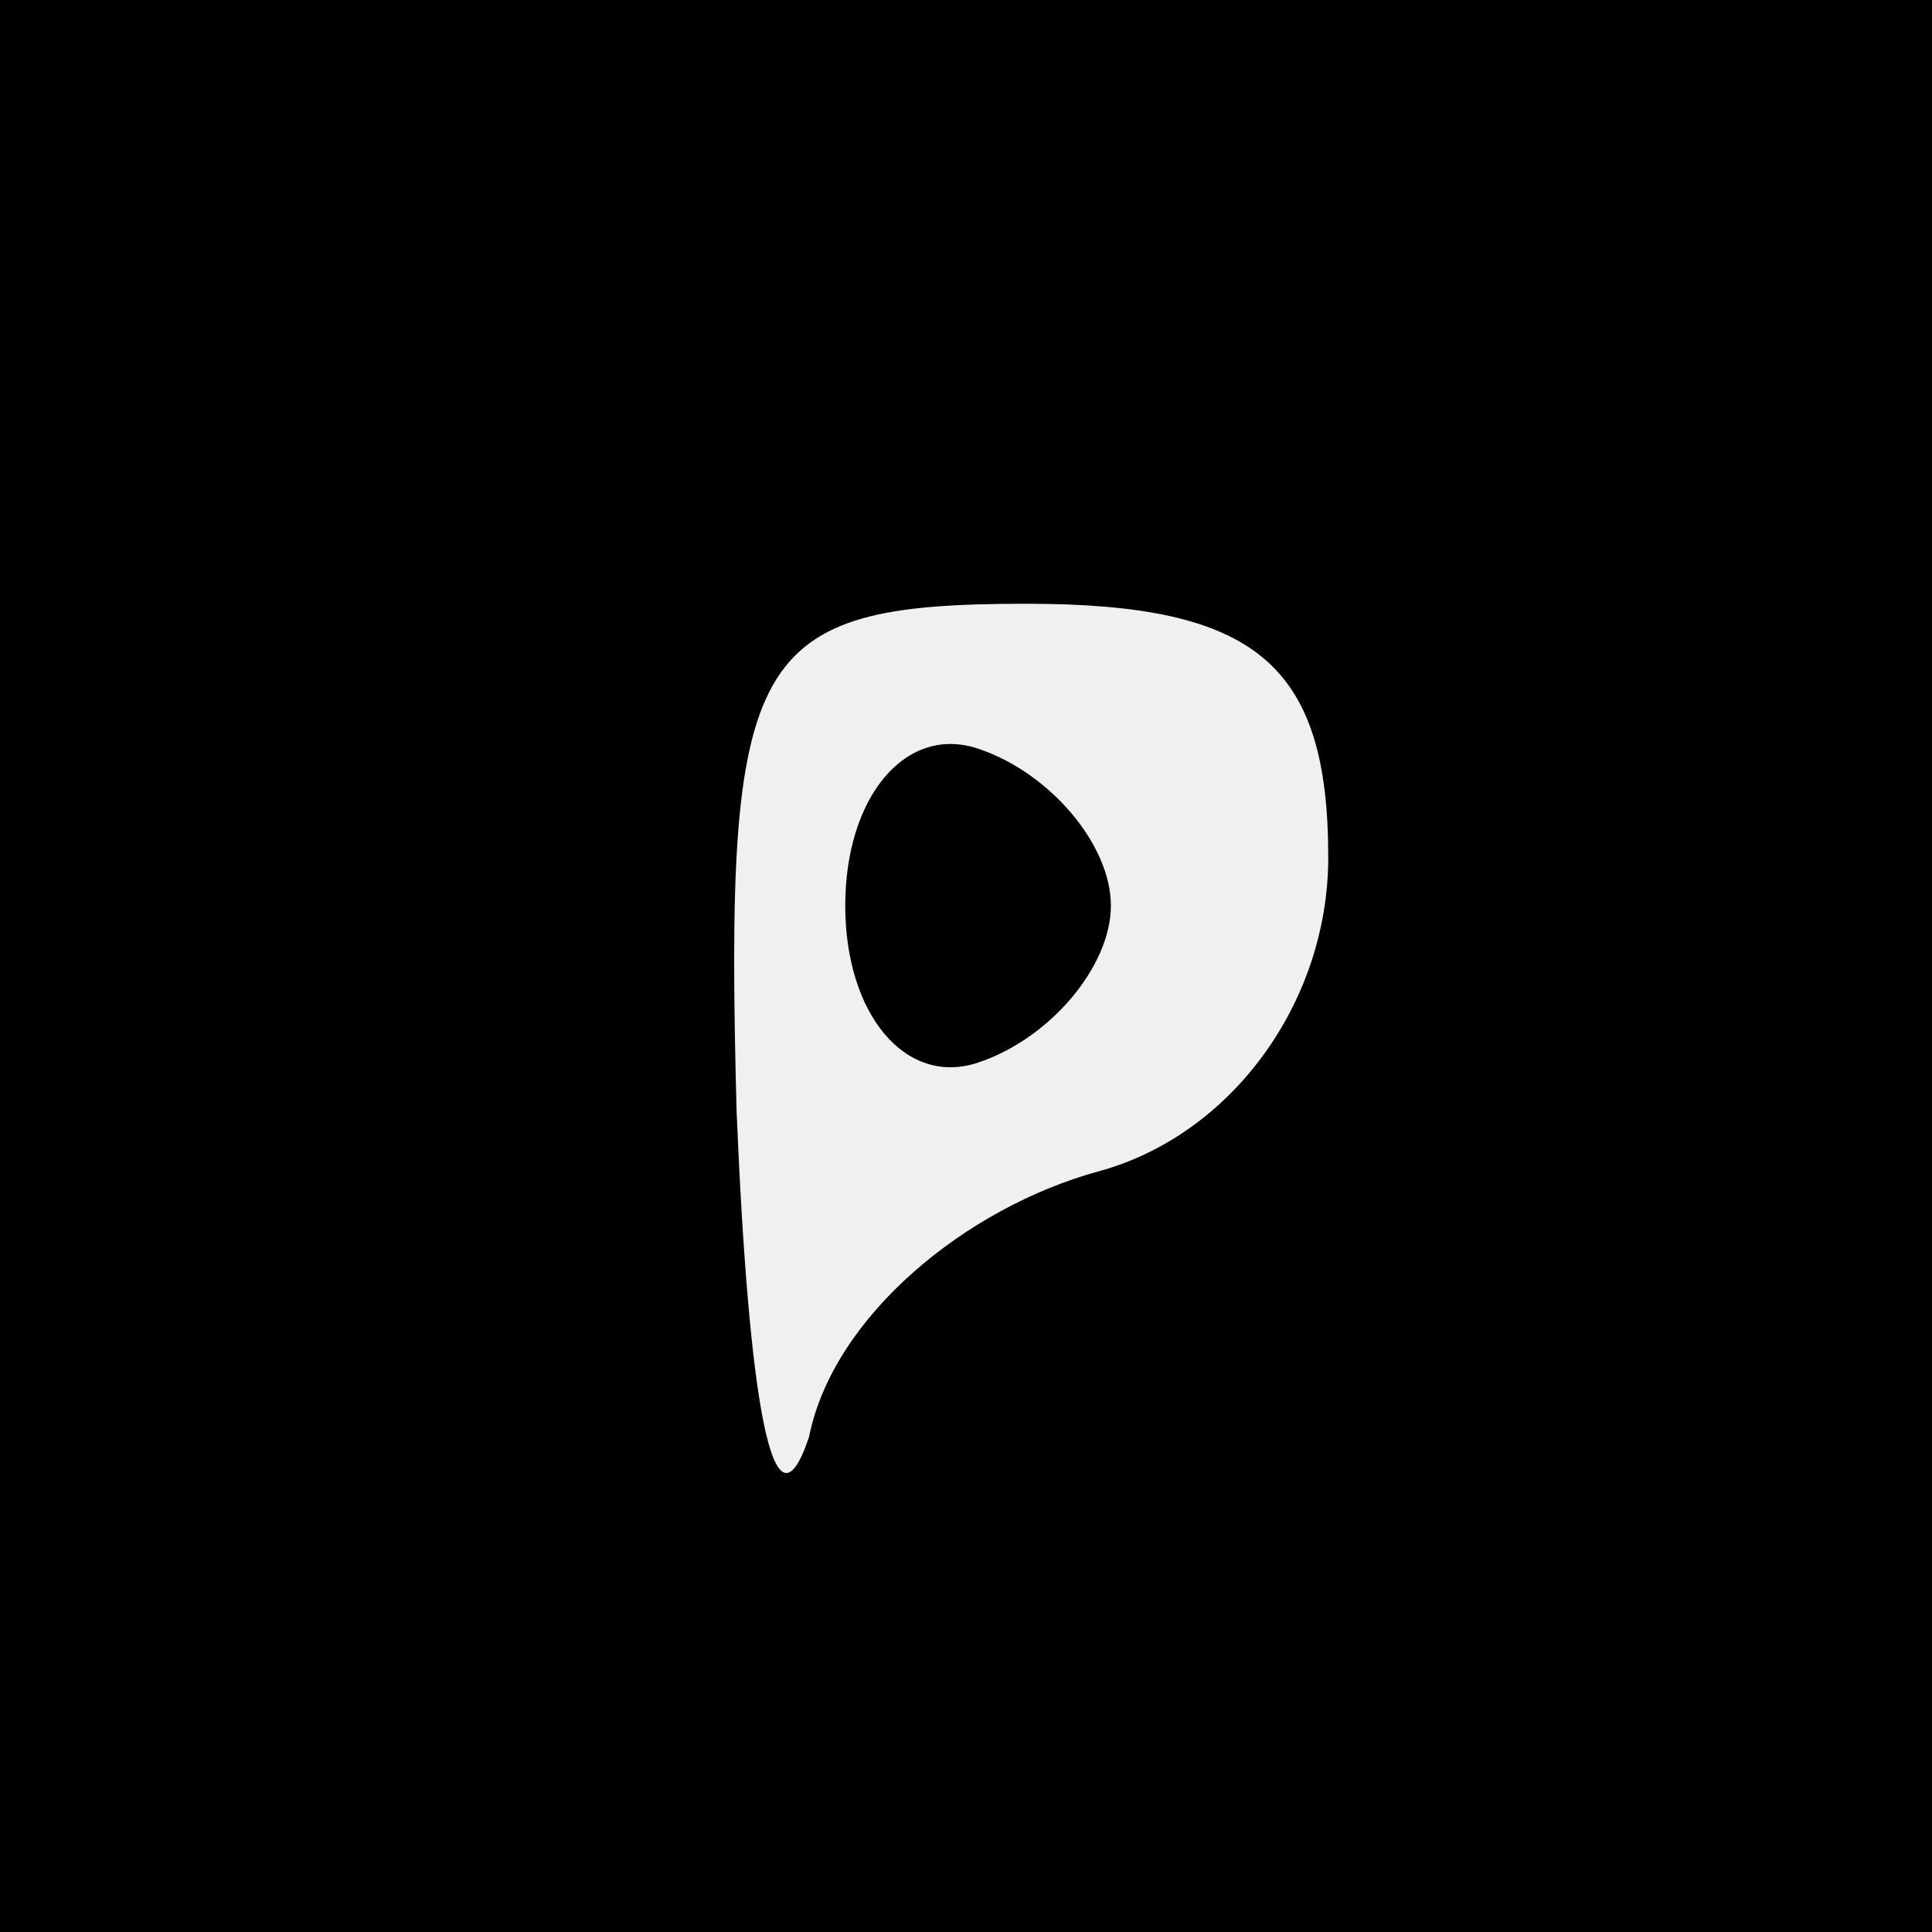
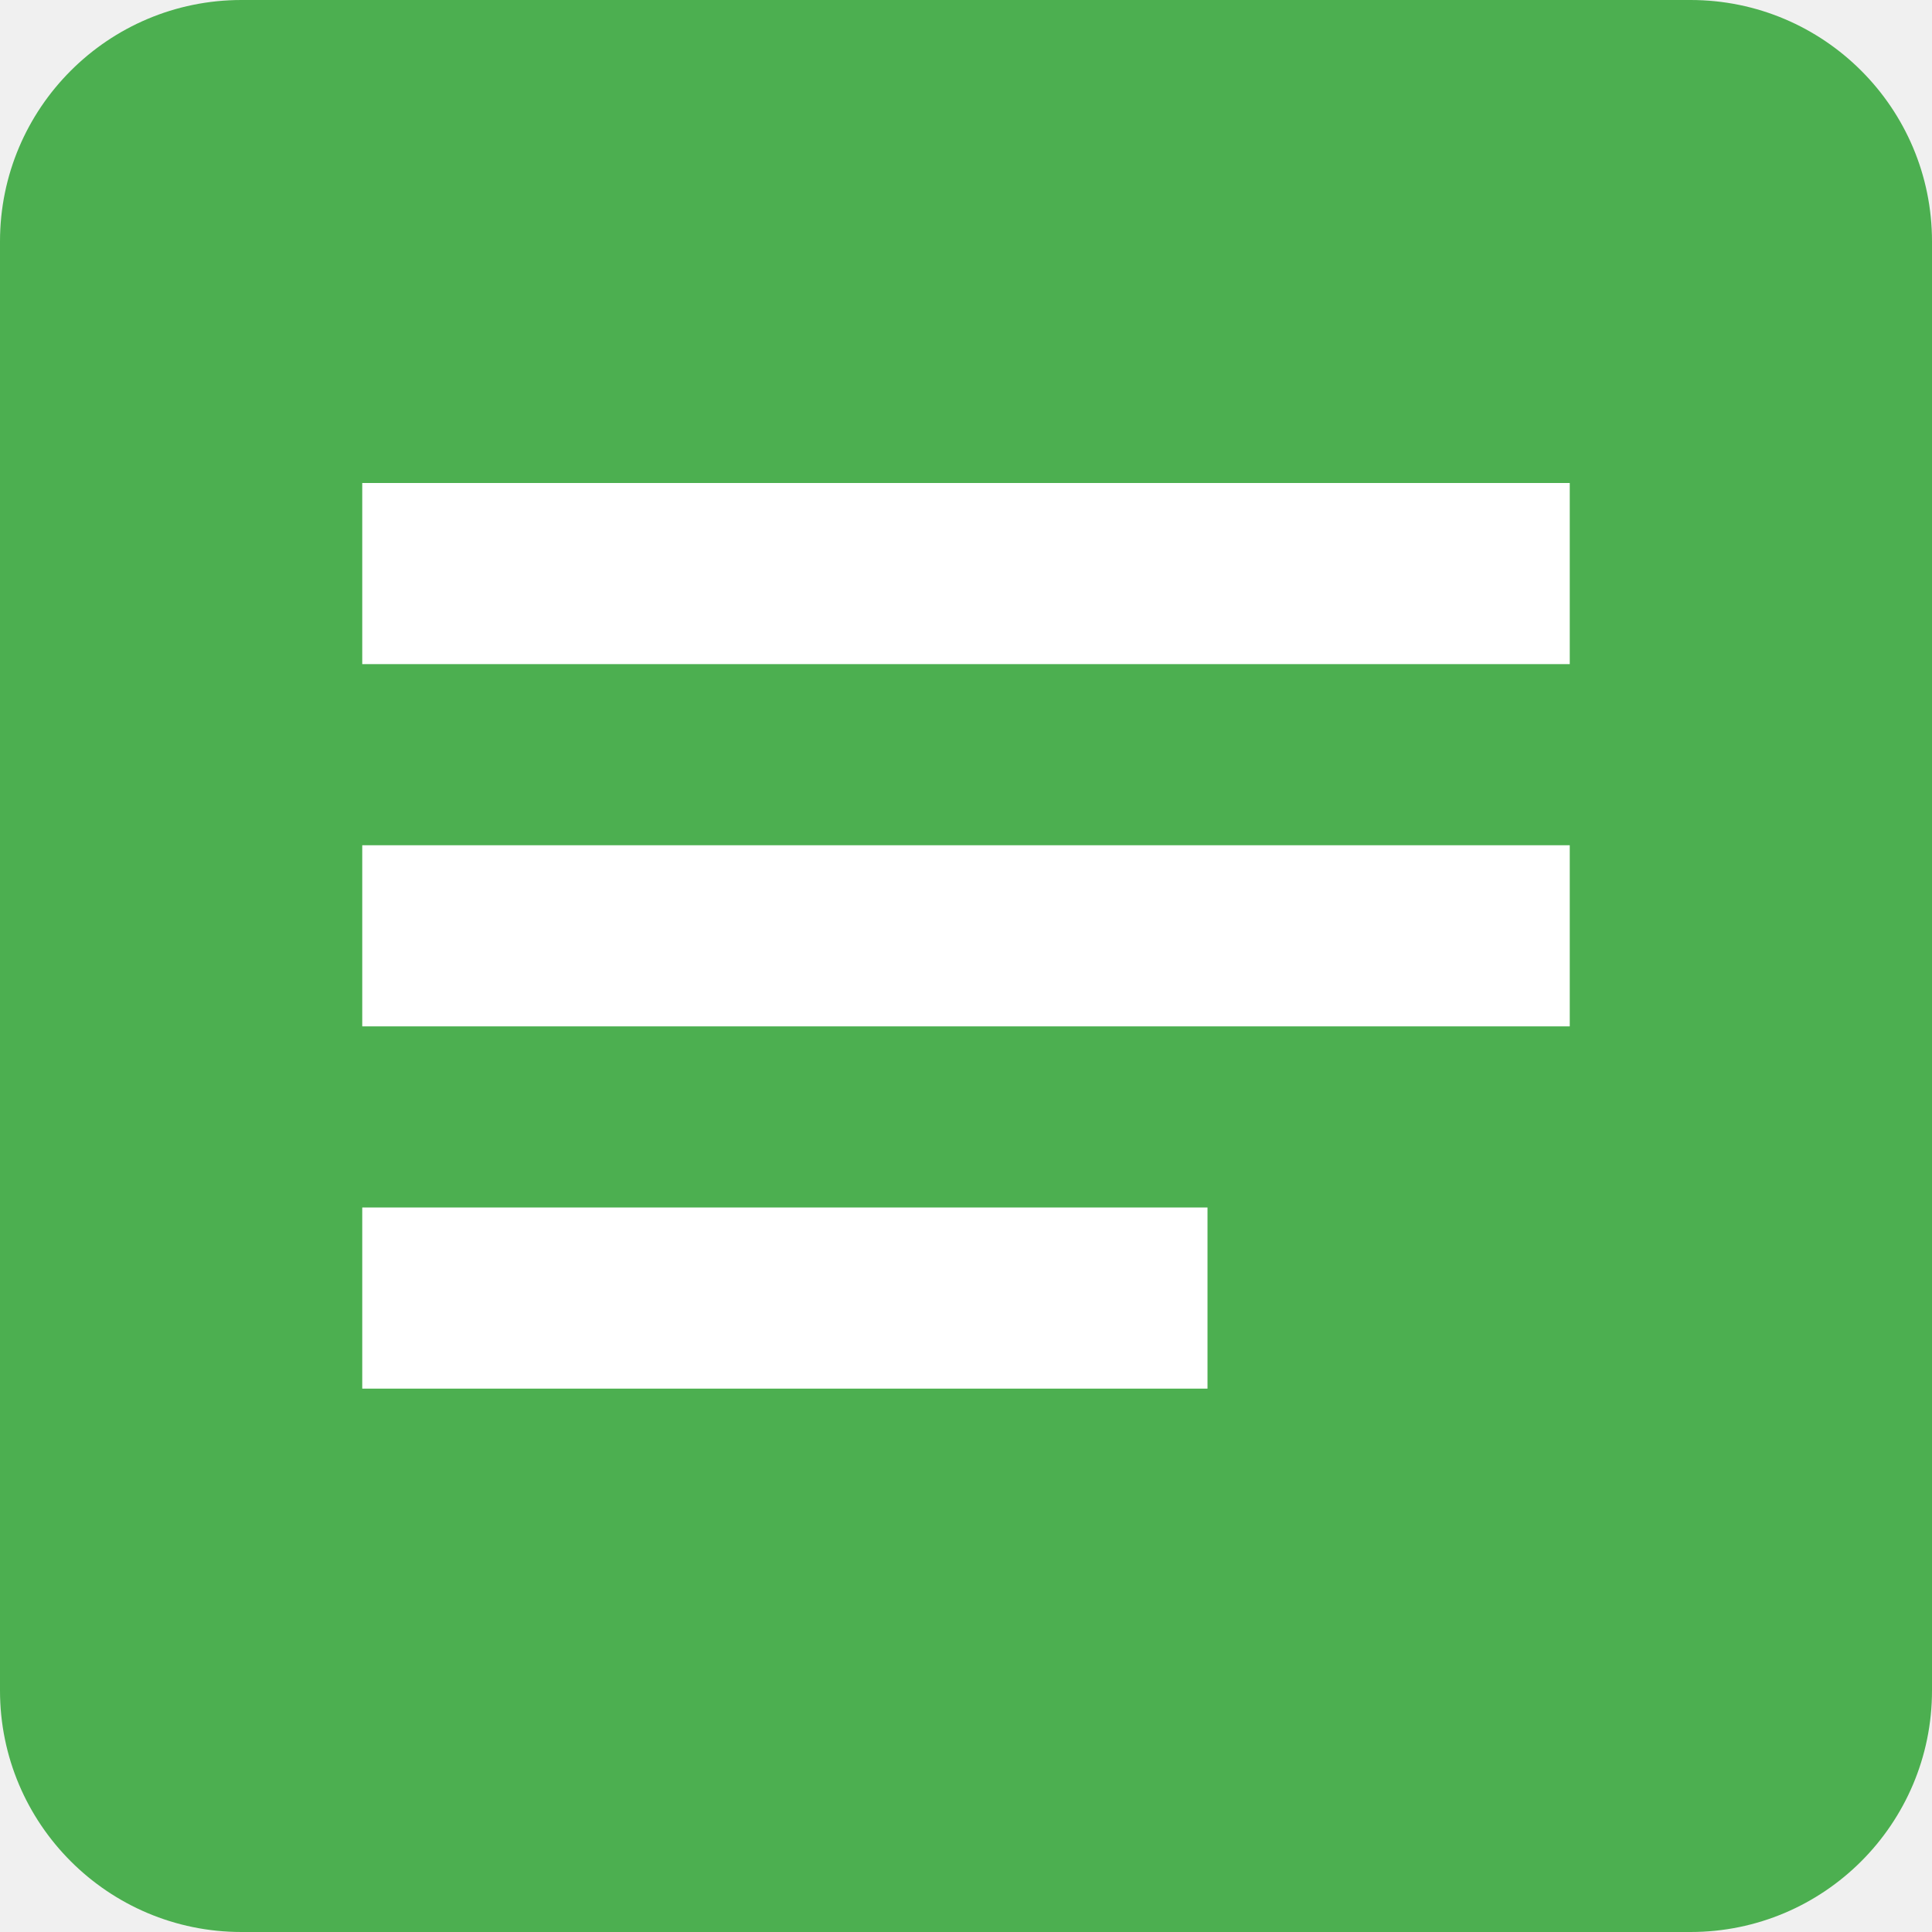
- <svg xmlns="http://www.w3.org/2000/svg" version="1.0" width="16pt" height="16pt" viewBox="0 0 16 16" preserveAspectRatio="xMidYMid meet">
-   <g transform="translate(0,16) scale(0.1,-0.1)" fill="#000000" stroke="none">
-     <path d="M0 80 l0 -80 80 0 80 0 0 80 0 80 -80 0 -80 0 0 -80z m110 9 c0 -12 -8 -23 -19 -26 -11 -3 -22 -12 -24 -22 -3 -9 -5 3 -6 27 -1 38 1 42 24 42 19 0 25 -5 25 -21z" />
-     <path d="M70 85 c0 -9 5 -15 11 -13 6 2 11 8 11 13 0 5 -5 11 -11 13 -6 2 -11 -4 -11 -13z" />
-   </g>
+ <svg xmlns="http://www.w3.org/2000/svg" width="16" height="16" viewBox="0 0 16 16">
+   <rect width="16" height="16" rx="2" fill="#4CAF50" />
+   <rect x="3" y="4" width="10" height="1.5" fill="white" />
+   <rect x="3" y="7" width="10" height="1.5" fill="white" />
+   <rect x="3" y="10" width="7" height="1.5" fill="white" />
</svg>
